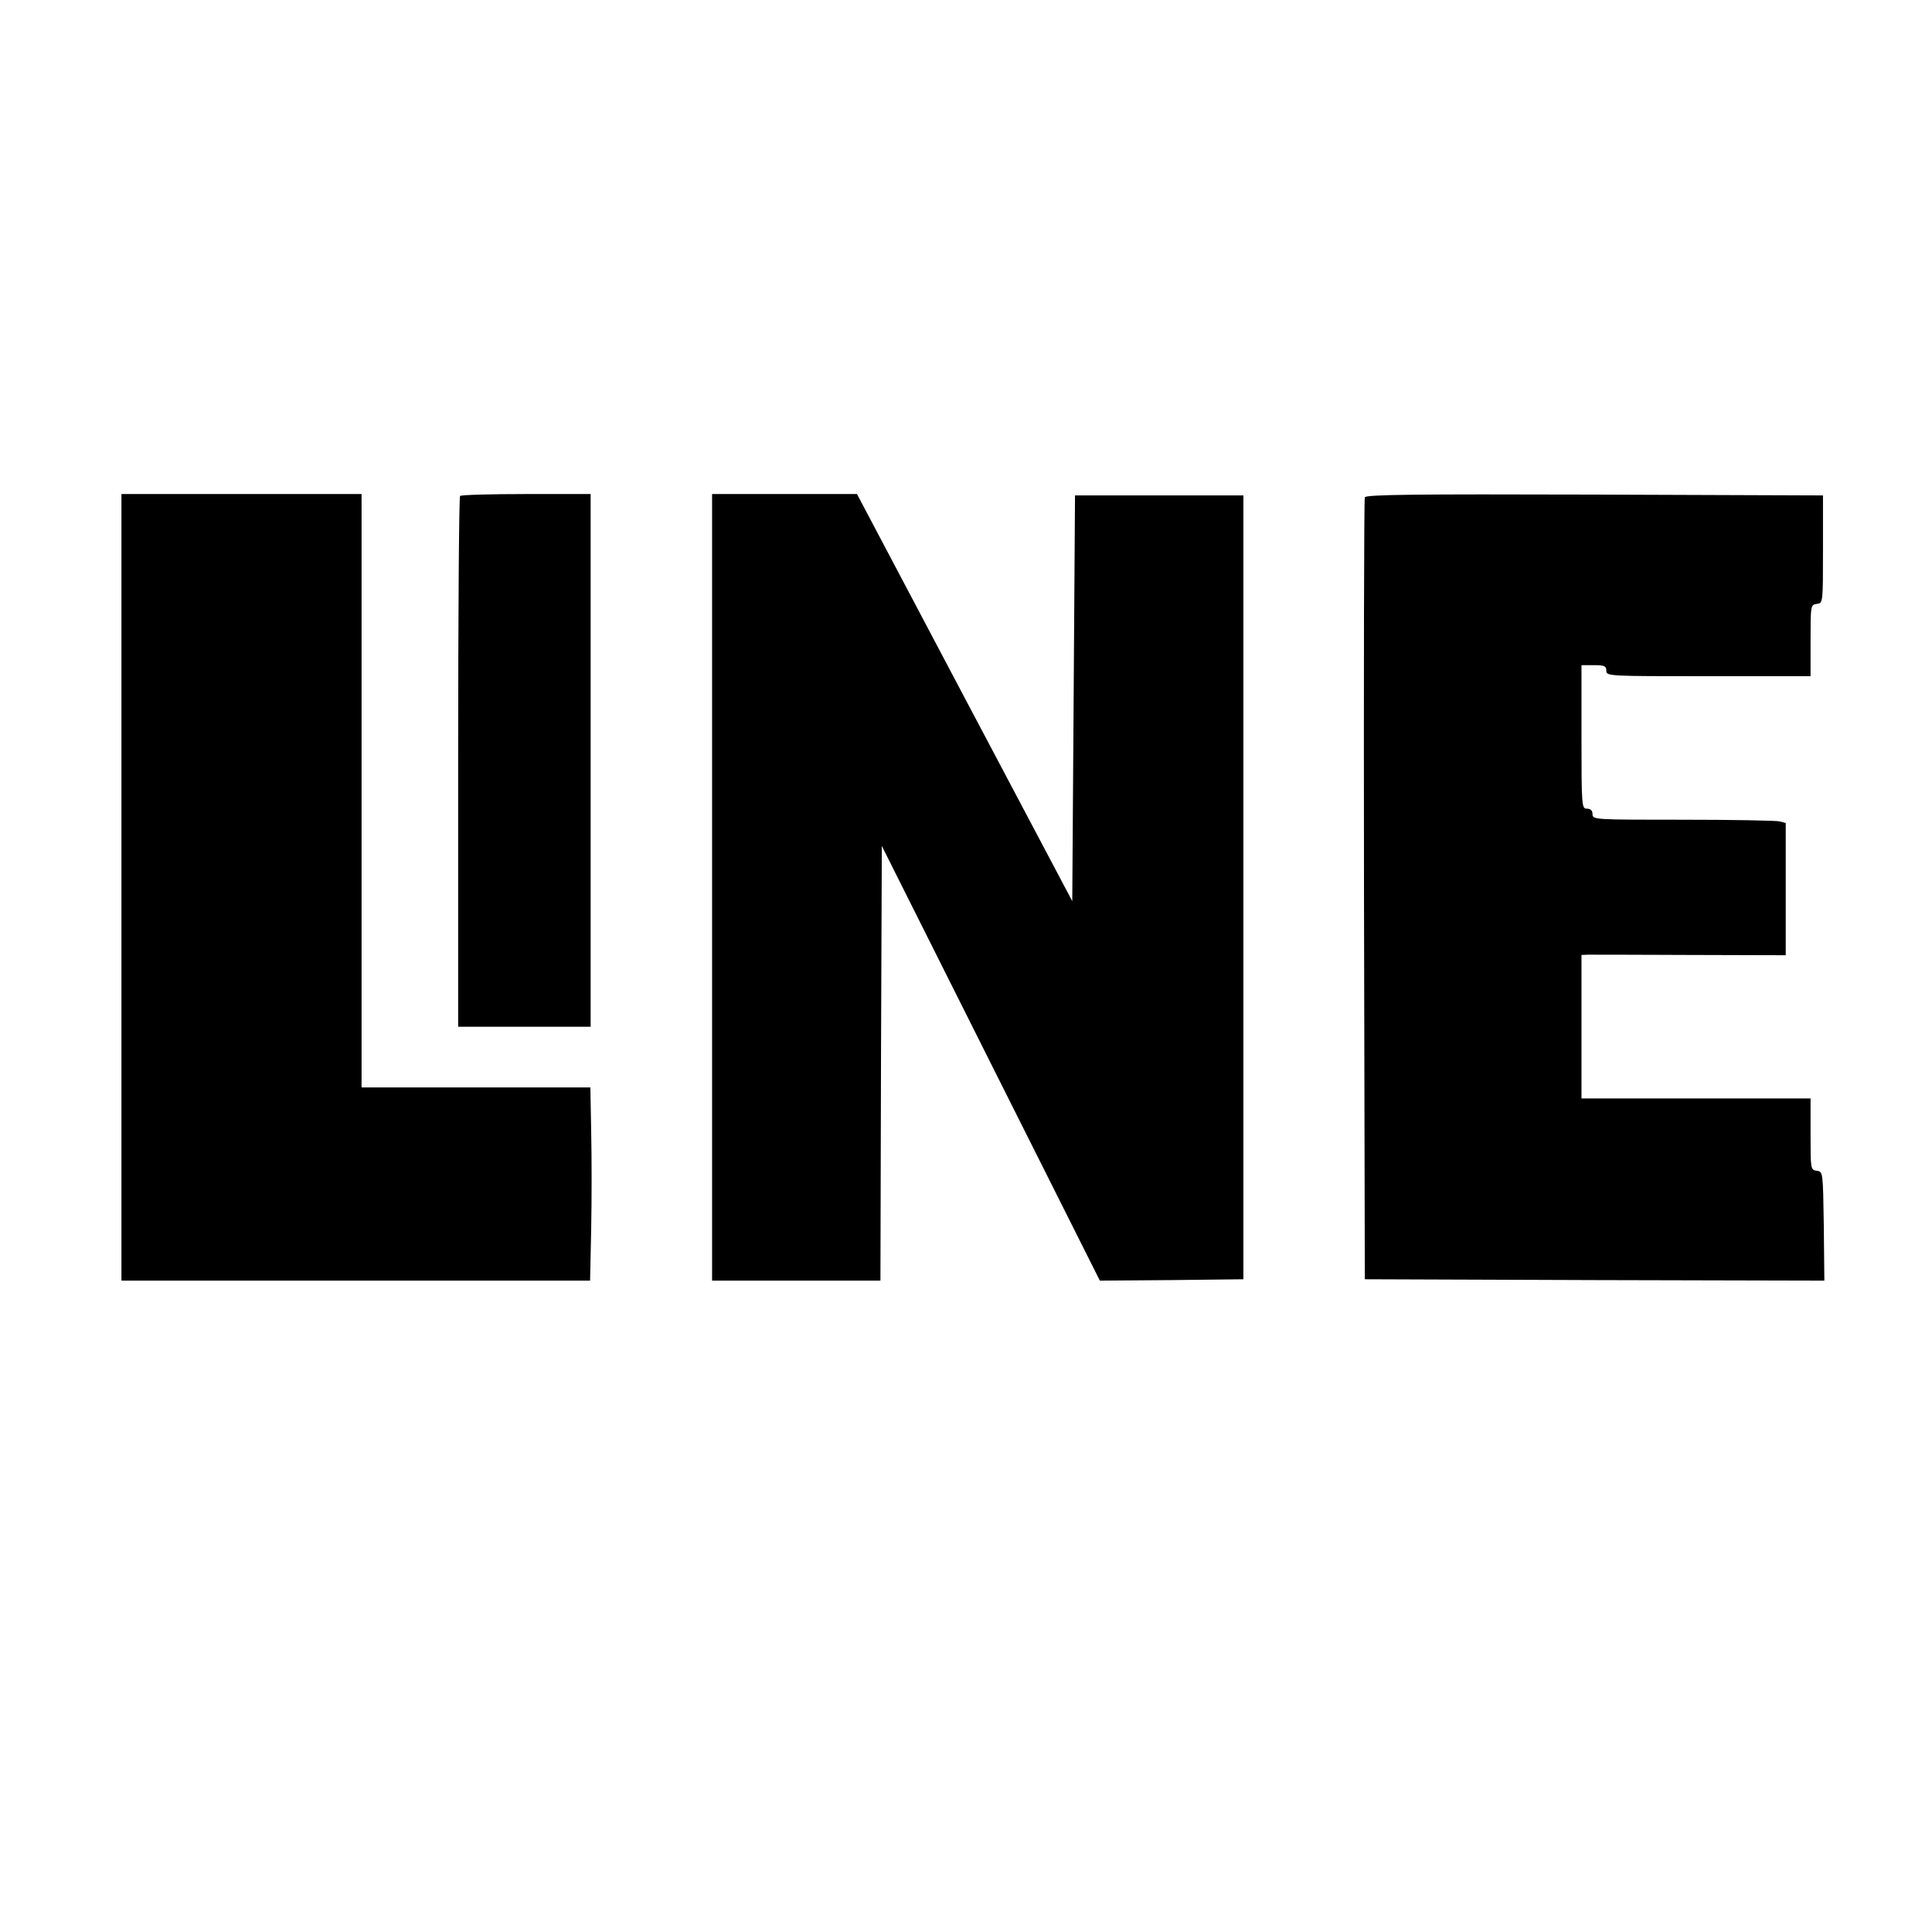
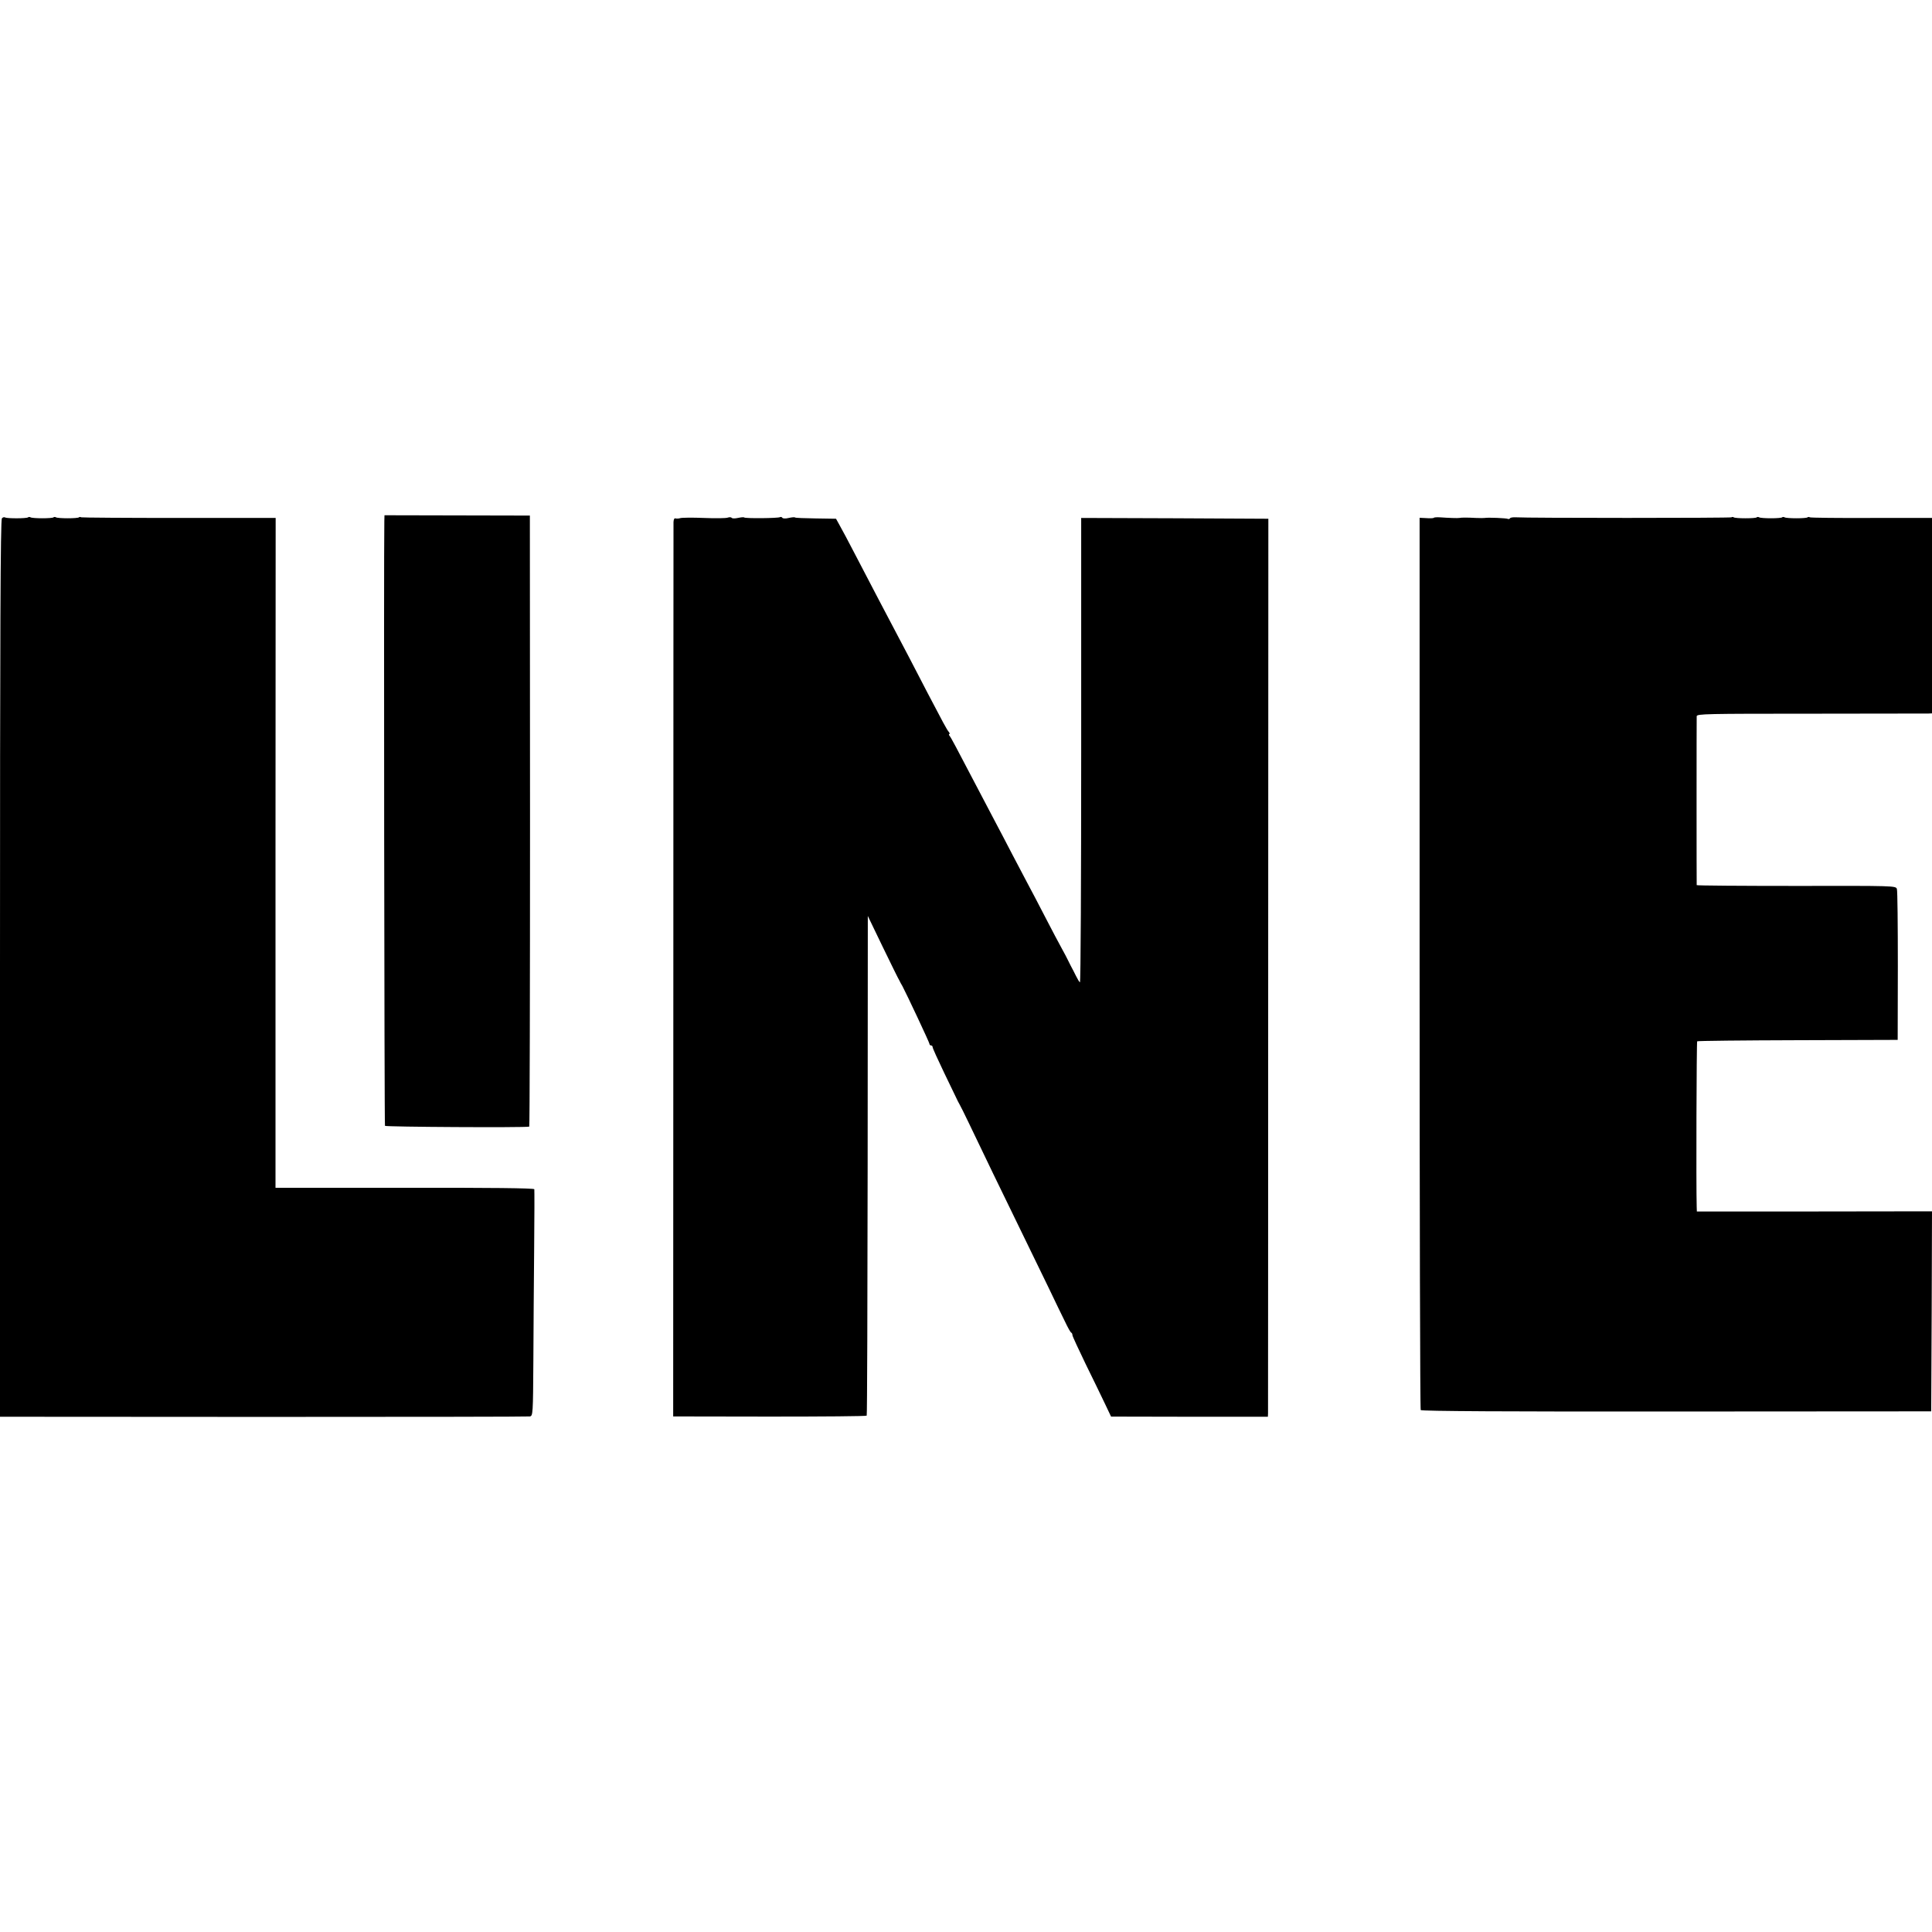
- <svg xmlns="http://www.w3.org/2000/svg" version="1.0" width="700pt" height="700pt" viewBox="0 0 700 700" preserveAspectRatio="xMidYMid meet">
-   <g transform="translate(0,700) scale(0.1,-0.1)" fill="#000000" stroke="none">
-     <path d="M440 3785 l0 -1425 849 0 849 0 4 188 c2 103 2 260 0 350 l-3 162 -415 0 -414 0 0 1075 0 1075 -435 0 -435 0 0 -1425z" />
-     <path d="M1667 5203 c-4 -3 -7 -438 -7 -965 l0 -958 240 0 240 0 0 965 0 965 -233 0 c-129 0 -237 -3 -240 -7z" />
-     <path d="M2580 3785 l0 -1425 305 0 305 0 2 788 3 787 395 -788 395 -787 260 2 260 3 0 1420 0 1420 -305 0 -305 0 -5 -735 -5 -735 -390 737 -390 738 -262 0 -263 0 0 -1425z" />
-     <path d="M4945 5198 c-3 -7 -4 -647 -3 -1423 l3 -1410 833 -3 832 -2 -2 197 c-3 197 -3 198 -25 201 -23 3 -23 6 -23 133 l0 129 -415 0 -415 0 0 260 0 260 23 1 c12 0 178 0 370 -1 l347 -1 0 239 0 240 -22 6 c-13 3 -170 6 -350 6 -321 0 -328 0 -328 20 0 13 -7 20 -20 20 -19 0 -20 7 -20 260 l0 260 45 0 c38 0 45 -3 45 -20 0 -20 7 -20 370 -20 l370 0 0 129 c0 127 0 130 23 133 22 3 22 3 22 198 l0 195 -828 3 c-657 2 -829 0 -832 -10z" />
+ <svg xmlns="http://www.w3.org/2000/svg" version="1.0" width="1216pt" height="1216pt" viewBox="0 0 1216 1216" preserveAspectRatio="xMidYMid meet">
+   <g transform="translate(0,1216) scale(0.1,-0.1)" fill="#000000" stroke="none">
+     <path d="M2419 8881 c-4 -201 0 -3801 4 -3807 4 -7 877 -12 908 -5 3 0 5 866 5 1924 l-1 1922 -457 1 -458 1 -1 -36z" />
+     <path d="M12 8898 c-9 -9 -12 -706 -12 -2833 l0 -2822 1658 -1 c911 0 1666 1 1677 3 19 4 20 13 22 352 1 191 3 510 5 708 2 198 2 365 1 370 -2 7 -282 10 -816 9 l-813 0 0 2108 1 2108 -608 0 c-334 0 -612 2 -616 4 -5 3 -11 3 -14 0 -8 -8 -132 -8 -145 0 -5 3 -12 3 -15 0 -8 -8 -132 -8 -145 0 -5 3 -12 3 -15 0 -8 -8 -132 -8 -145 -1 -5 4 -14 1 -20 -5z" />
+     <path d="M4282 8899 c-9 -3 -23 -4 -29 -2 -9 3 -13 -5 -14 -23 0 -16 -1 -1289 -1 -2829 l-1 -2800 607 -1 c334 0 609 2 611 6 3 4 5 714 6 1576 l1 1569 94 -195 c52 -107 99 -203 105 -212 5 -10 13 -26 19 -35 27 -51 170 -355 170 -363 0 -6 5 -10 10 -10 6 0 10 -5 10 -11 0 -6 32 -77 71 -158 39 -80 75 -155 80 -166 5 -11 13 -27 18 -35 5 -8 33 -64 62 -125 29 -60 96 -200 149 -310 196 -403 279 -573 350 -720 39 -82 86 -179 104 -215 17 -36 34 -67 39 -68 4 -2 7 -9 7 -16 0 -6 38 -88 83 -181 46 -94 101 -206 122 -251 l38 -80 493 -1 494 0 1 21 c0 12 1 1283 1 2826 l1 2805 -589 3 -589 2 0 -1464 c0 -805 -3 -1462 -8 -1459 -4 2 -15 21 -25 41 -10 20 -24 48 -32 62 -7 14 -16 32 -20 40 -4 8 -20 40 -37 70 -17 30 -63 118 -103 195 -40 77 -89 172 -110 210 -20 39 -65 124 -100 190 -34 66 -84 161 -110 210 -26 50 -73 140 -105 200 -142 271 -168 321 -178 333 -5 6 -6 12 -2 12 4 0 3 6 -3 13 -13 15 -41 68 -132 242 -40 77 -95 182 -121 233 -171 324 -232 441 -334 637 -43 83 -88 168 -101 190 l-22 40 -127 2 c-70 1 -129 3 -131 6 -3 3 -21 1 -40 -3 -19 -5 -37 -4 -40 1 -3 5 -10 7 -15 4 -11 -7 -218 -9 -225 -2 -3 3 -21 1 -40 -3 -19 -4 -36 -4 -39 1 -3 4 -14 5 -25 1 -10 -4 -78 -5 -150 -2 -72 3 -139 2 -148 -1z" />
+     <path d="M9024 8901 c-2 -3 -24 -4 -47 -2 l-42 2 0 -2803 c0 -1542 3 -2807 7 -2813 4 -7 551 -10 1610 -9 l1603 1 3 629 2 630 -740 -1 -740 0 -1 30 c-4 131 -1 1037 3 1041 3 3 289 6 634 7 l628 2 1 465 c0 256 -2 474 -6 485 -7 20 -15 20 -633 19 -344 0 -626 2 -627 5 -1 8 -1 1041 0 1063 1 15 59 16 719 16 394 1 727 1 740 1 l22 1 0 615 0 615 -380 0 c-209 -1 -384 1 -389 4 -4 3 -11 3 -14 0 -8 -8 -132 -8 -145 0 -5 3 -12 3 -15 0 -8 -8 -132 -8 -145 0 -5 3 -12 3 -15 0 -3 -4 -35 -6 -71 -6 -35 0 -69 2 -74 6 -5 3 -11 3 -14 0 -5 -5 -1294 -5 -1356 0 -18 1 -35 -1 -38 -6 -3 -5 -9 -6 -13 -4 -7 5 -128 10 -146 6 -5 -1 -30 -1 -55 0 -55 3 -92 3 -105 0 -10 -2 -67 0 -123 4 -18 1 -35 0 -38 -3z" />
  </g>
</svg>
